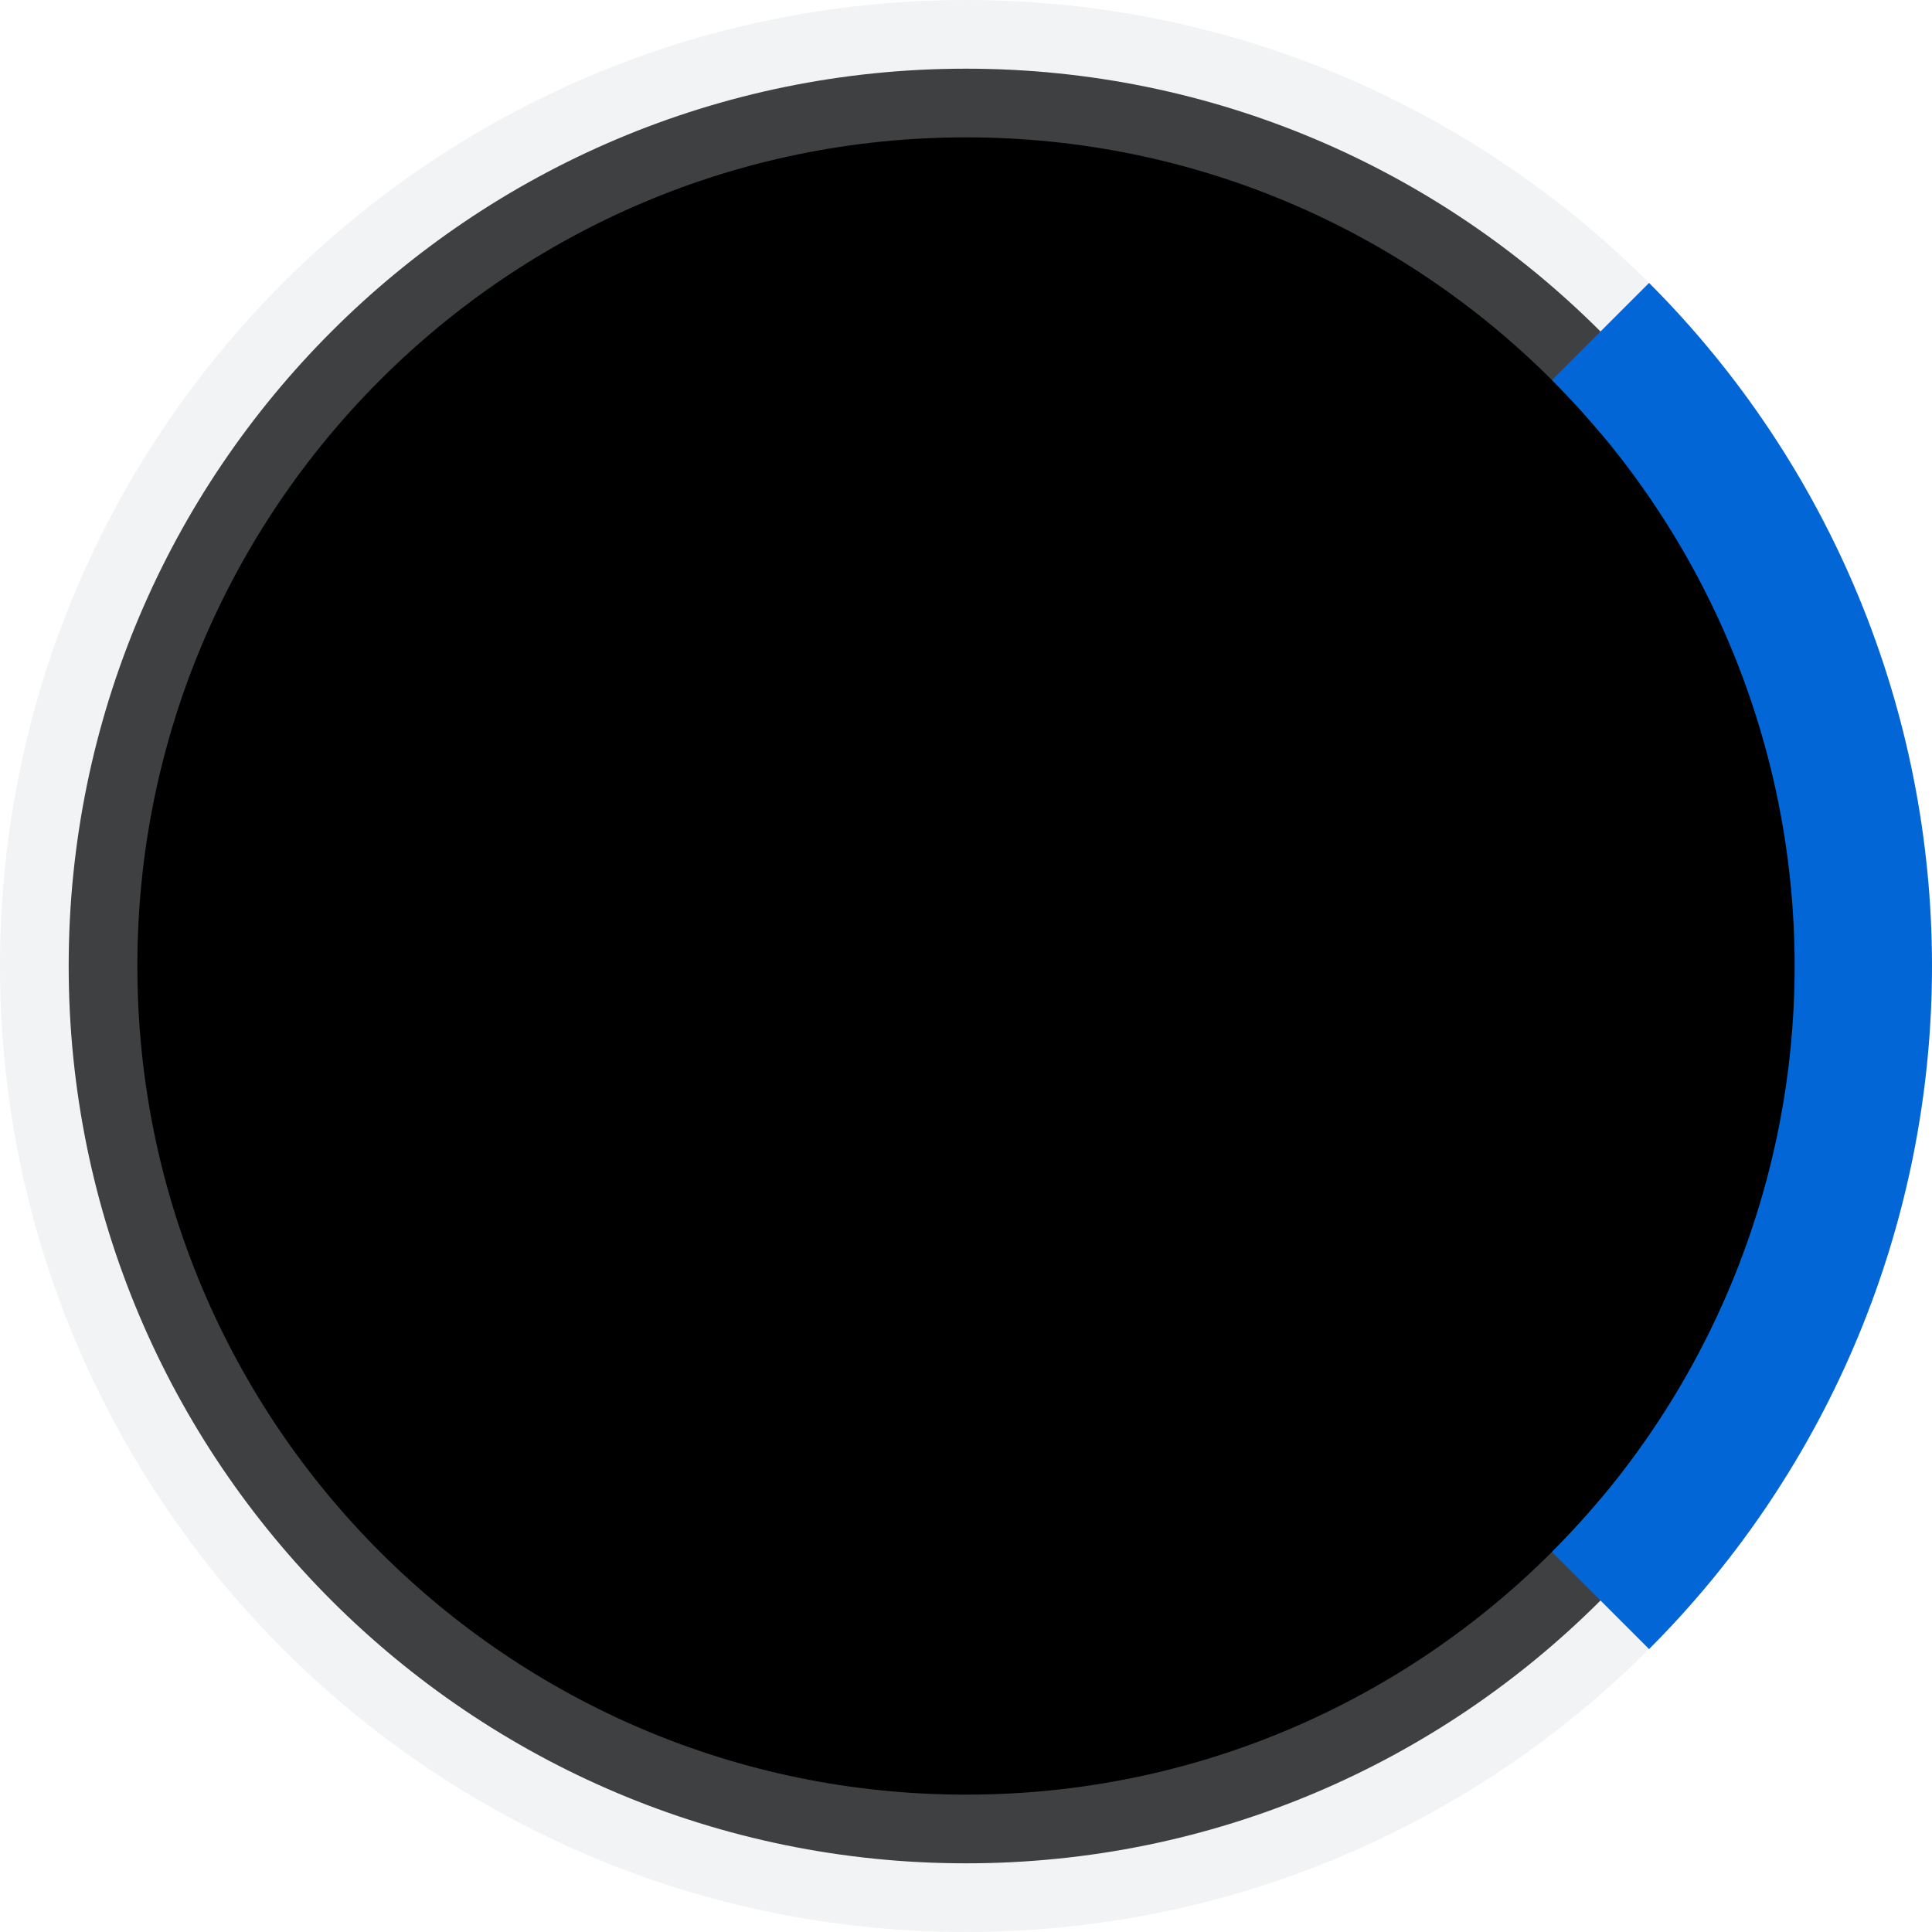
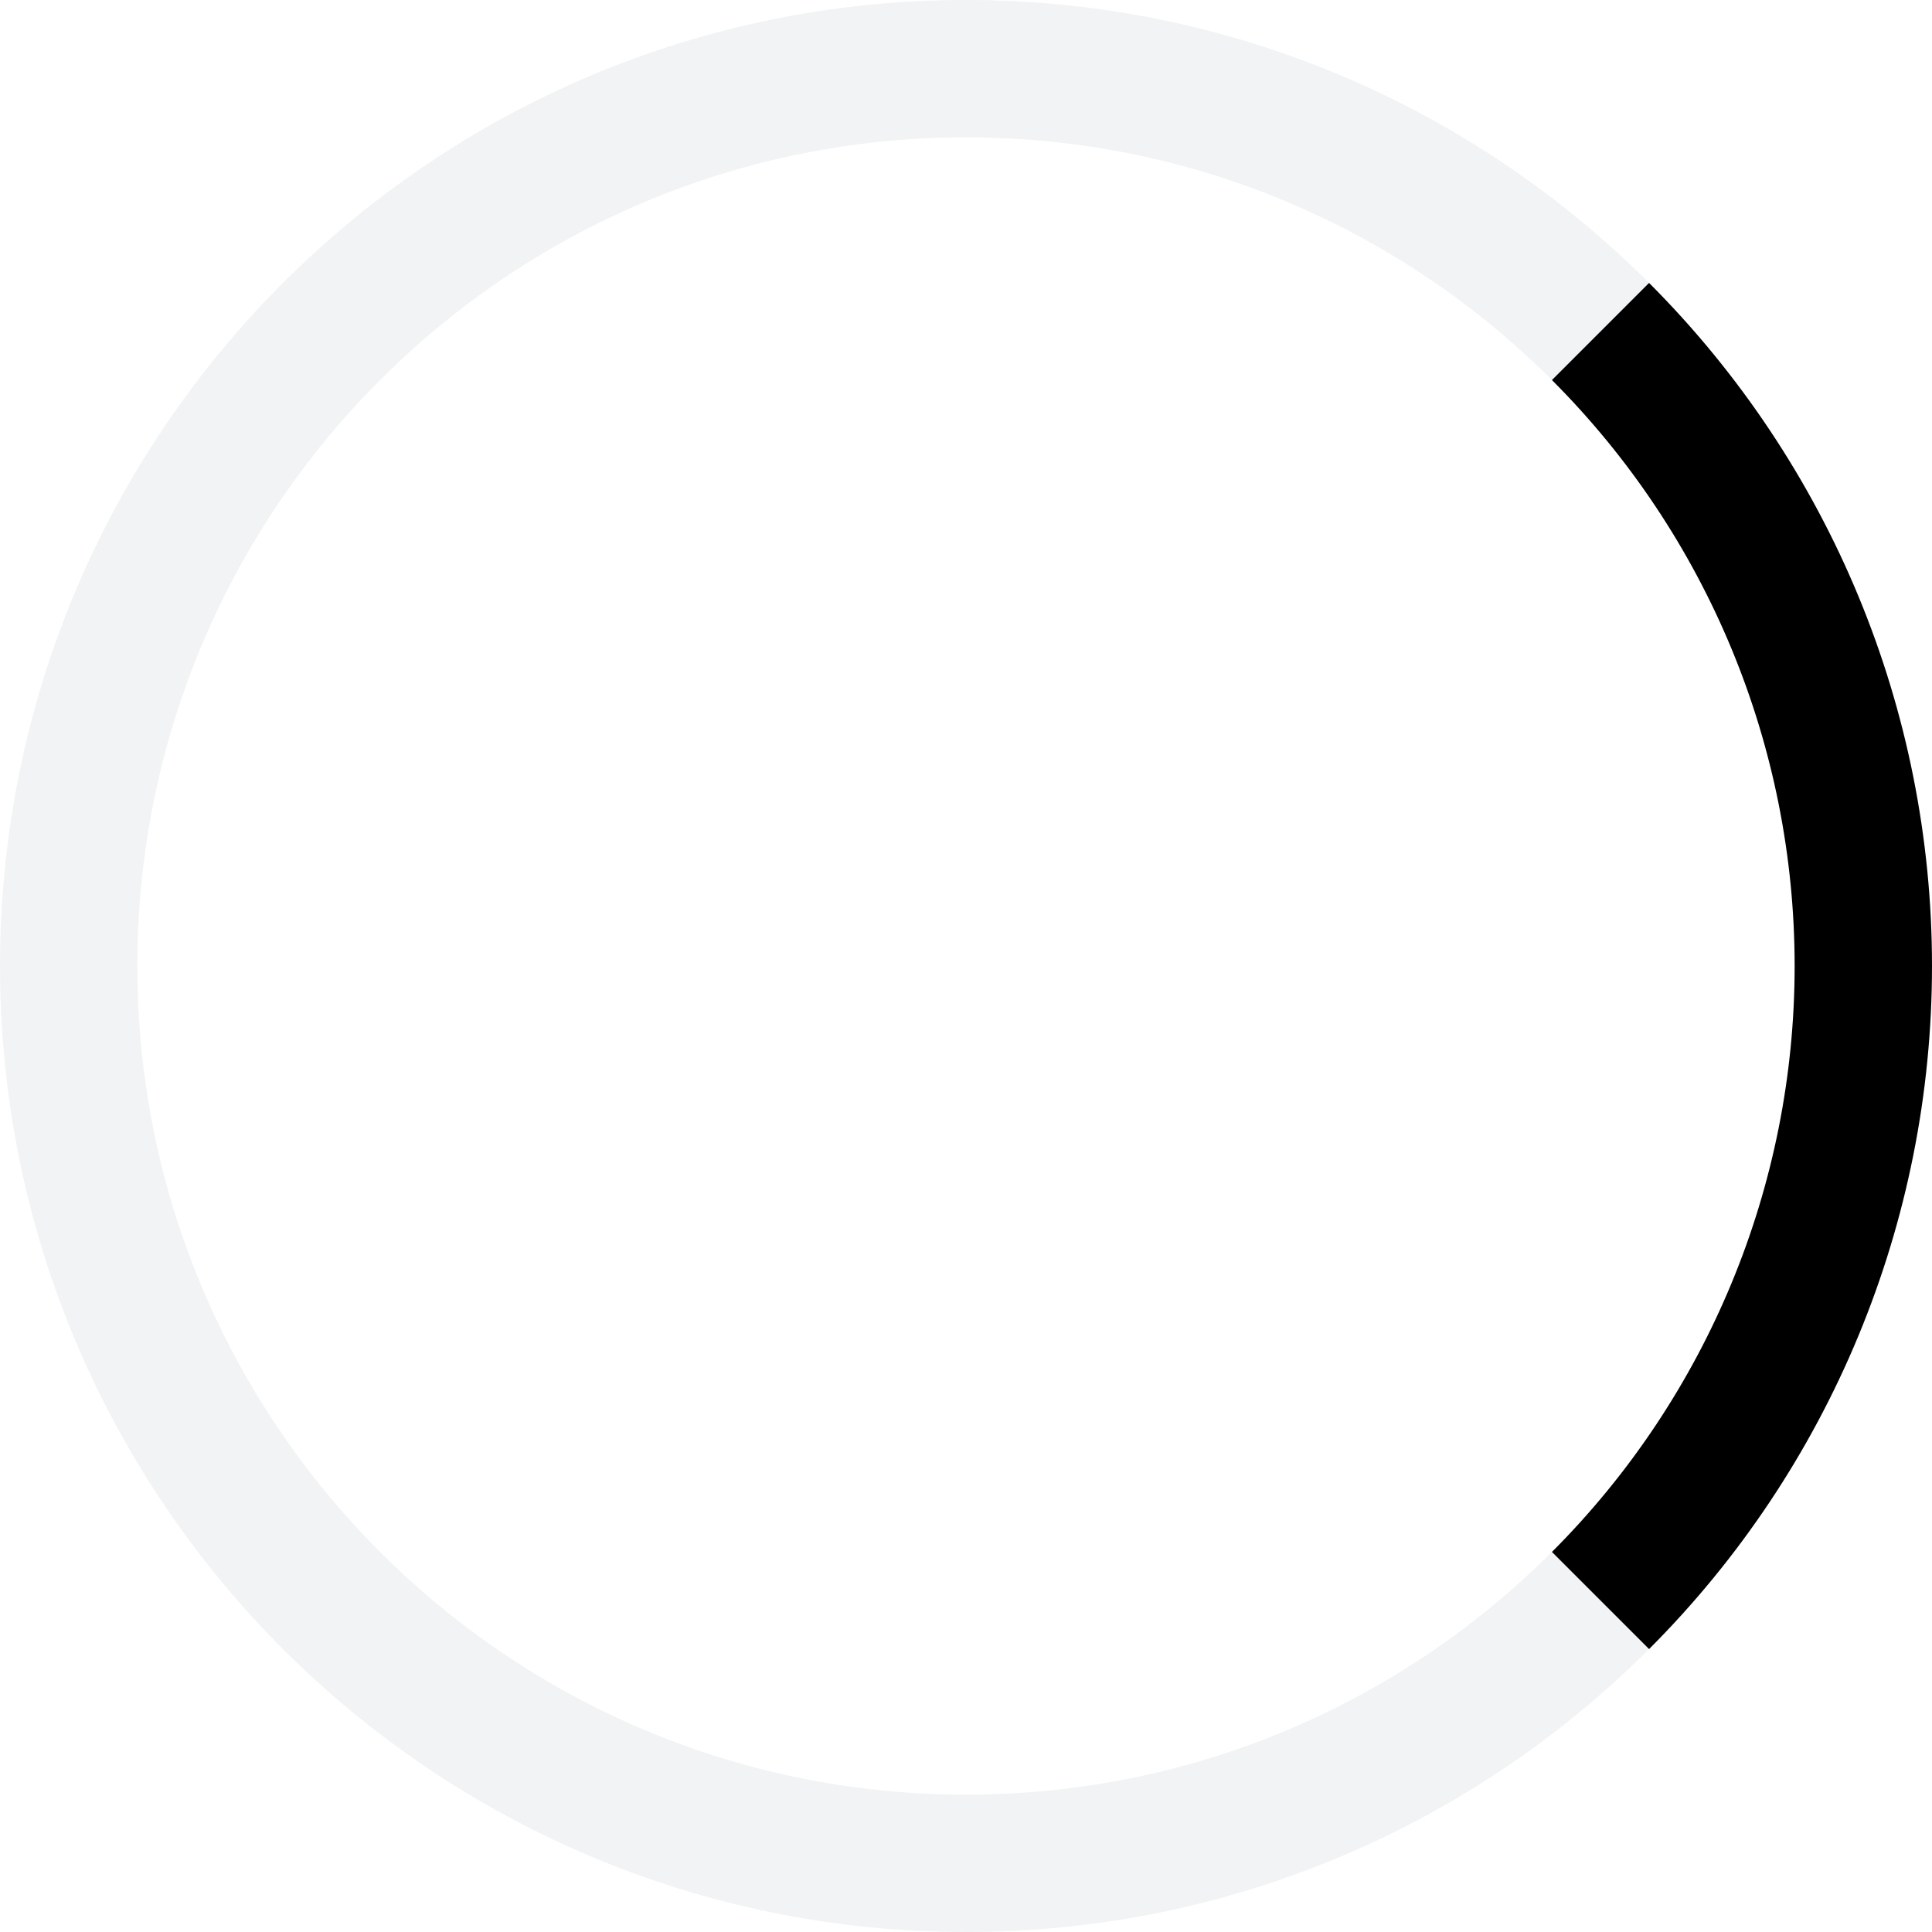
- <svg xmlns="http://www.w3.org/2000/svg" width="160" height="160" viewBox="0 0 160 160" fill="currentColor">
+ <svg xmlns="http://www.w3.org/2000/svg" width="100" height="100" viewBox="0 0 160 160" fill="none">
  <circle cx="80" cy="80" r="74.312" stroke="#D1D5DA" stroke-opacity="0.3" stroke-width="11.375" />
-   <path d="M132.547 27.453C146.483 41.389 154.312 60.291 154.312 80C154.313 99.709 146.483 118.611 132.547 132.547" stroke="#0366D6" stroke-width="11.375" />
+   <path d="M132.547 27.453C146.483 41.389 154.312 60.291 154.312 80C154.313 99.709 146.483 118.611 132.547 132.547" stroke="currentcolor" stroke-width="11.375" />
</svg>
